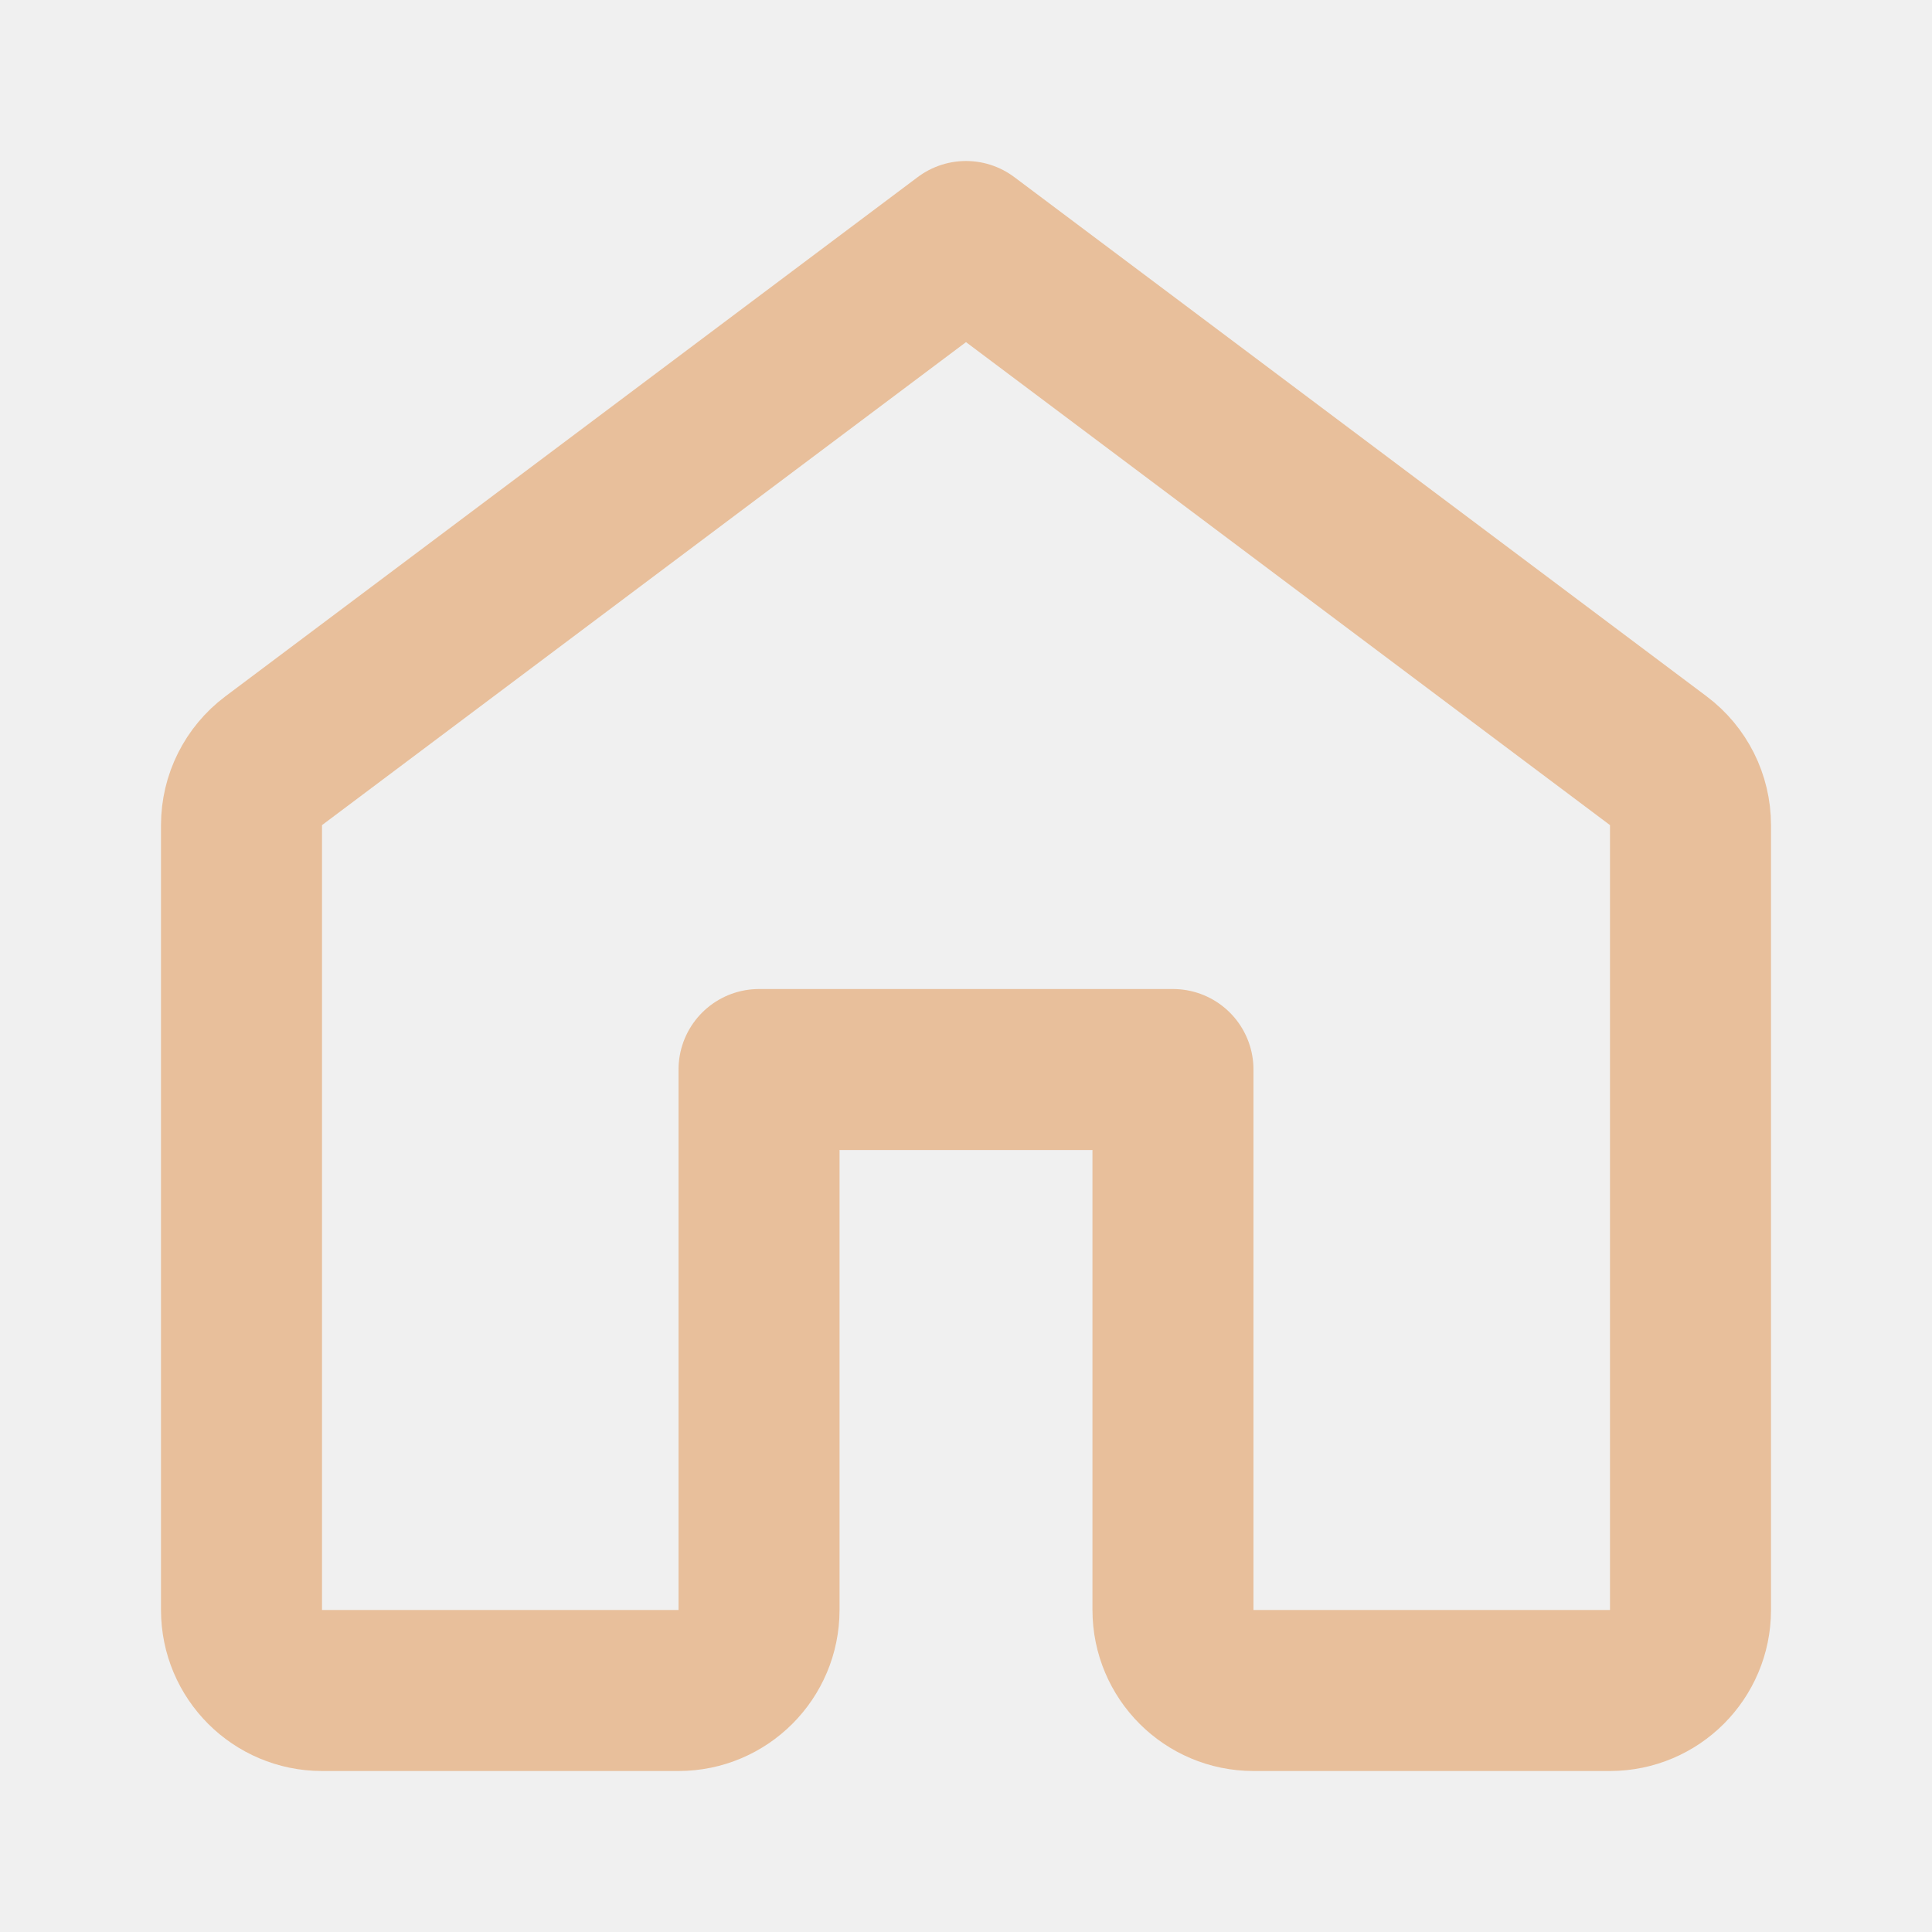
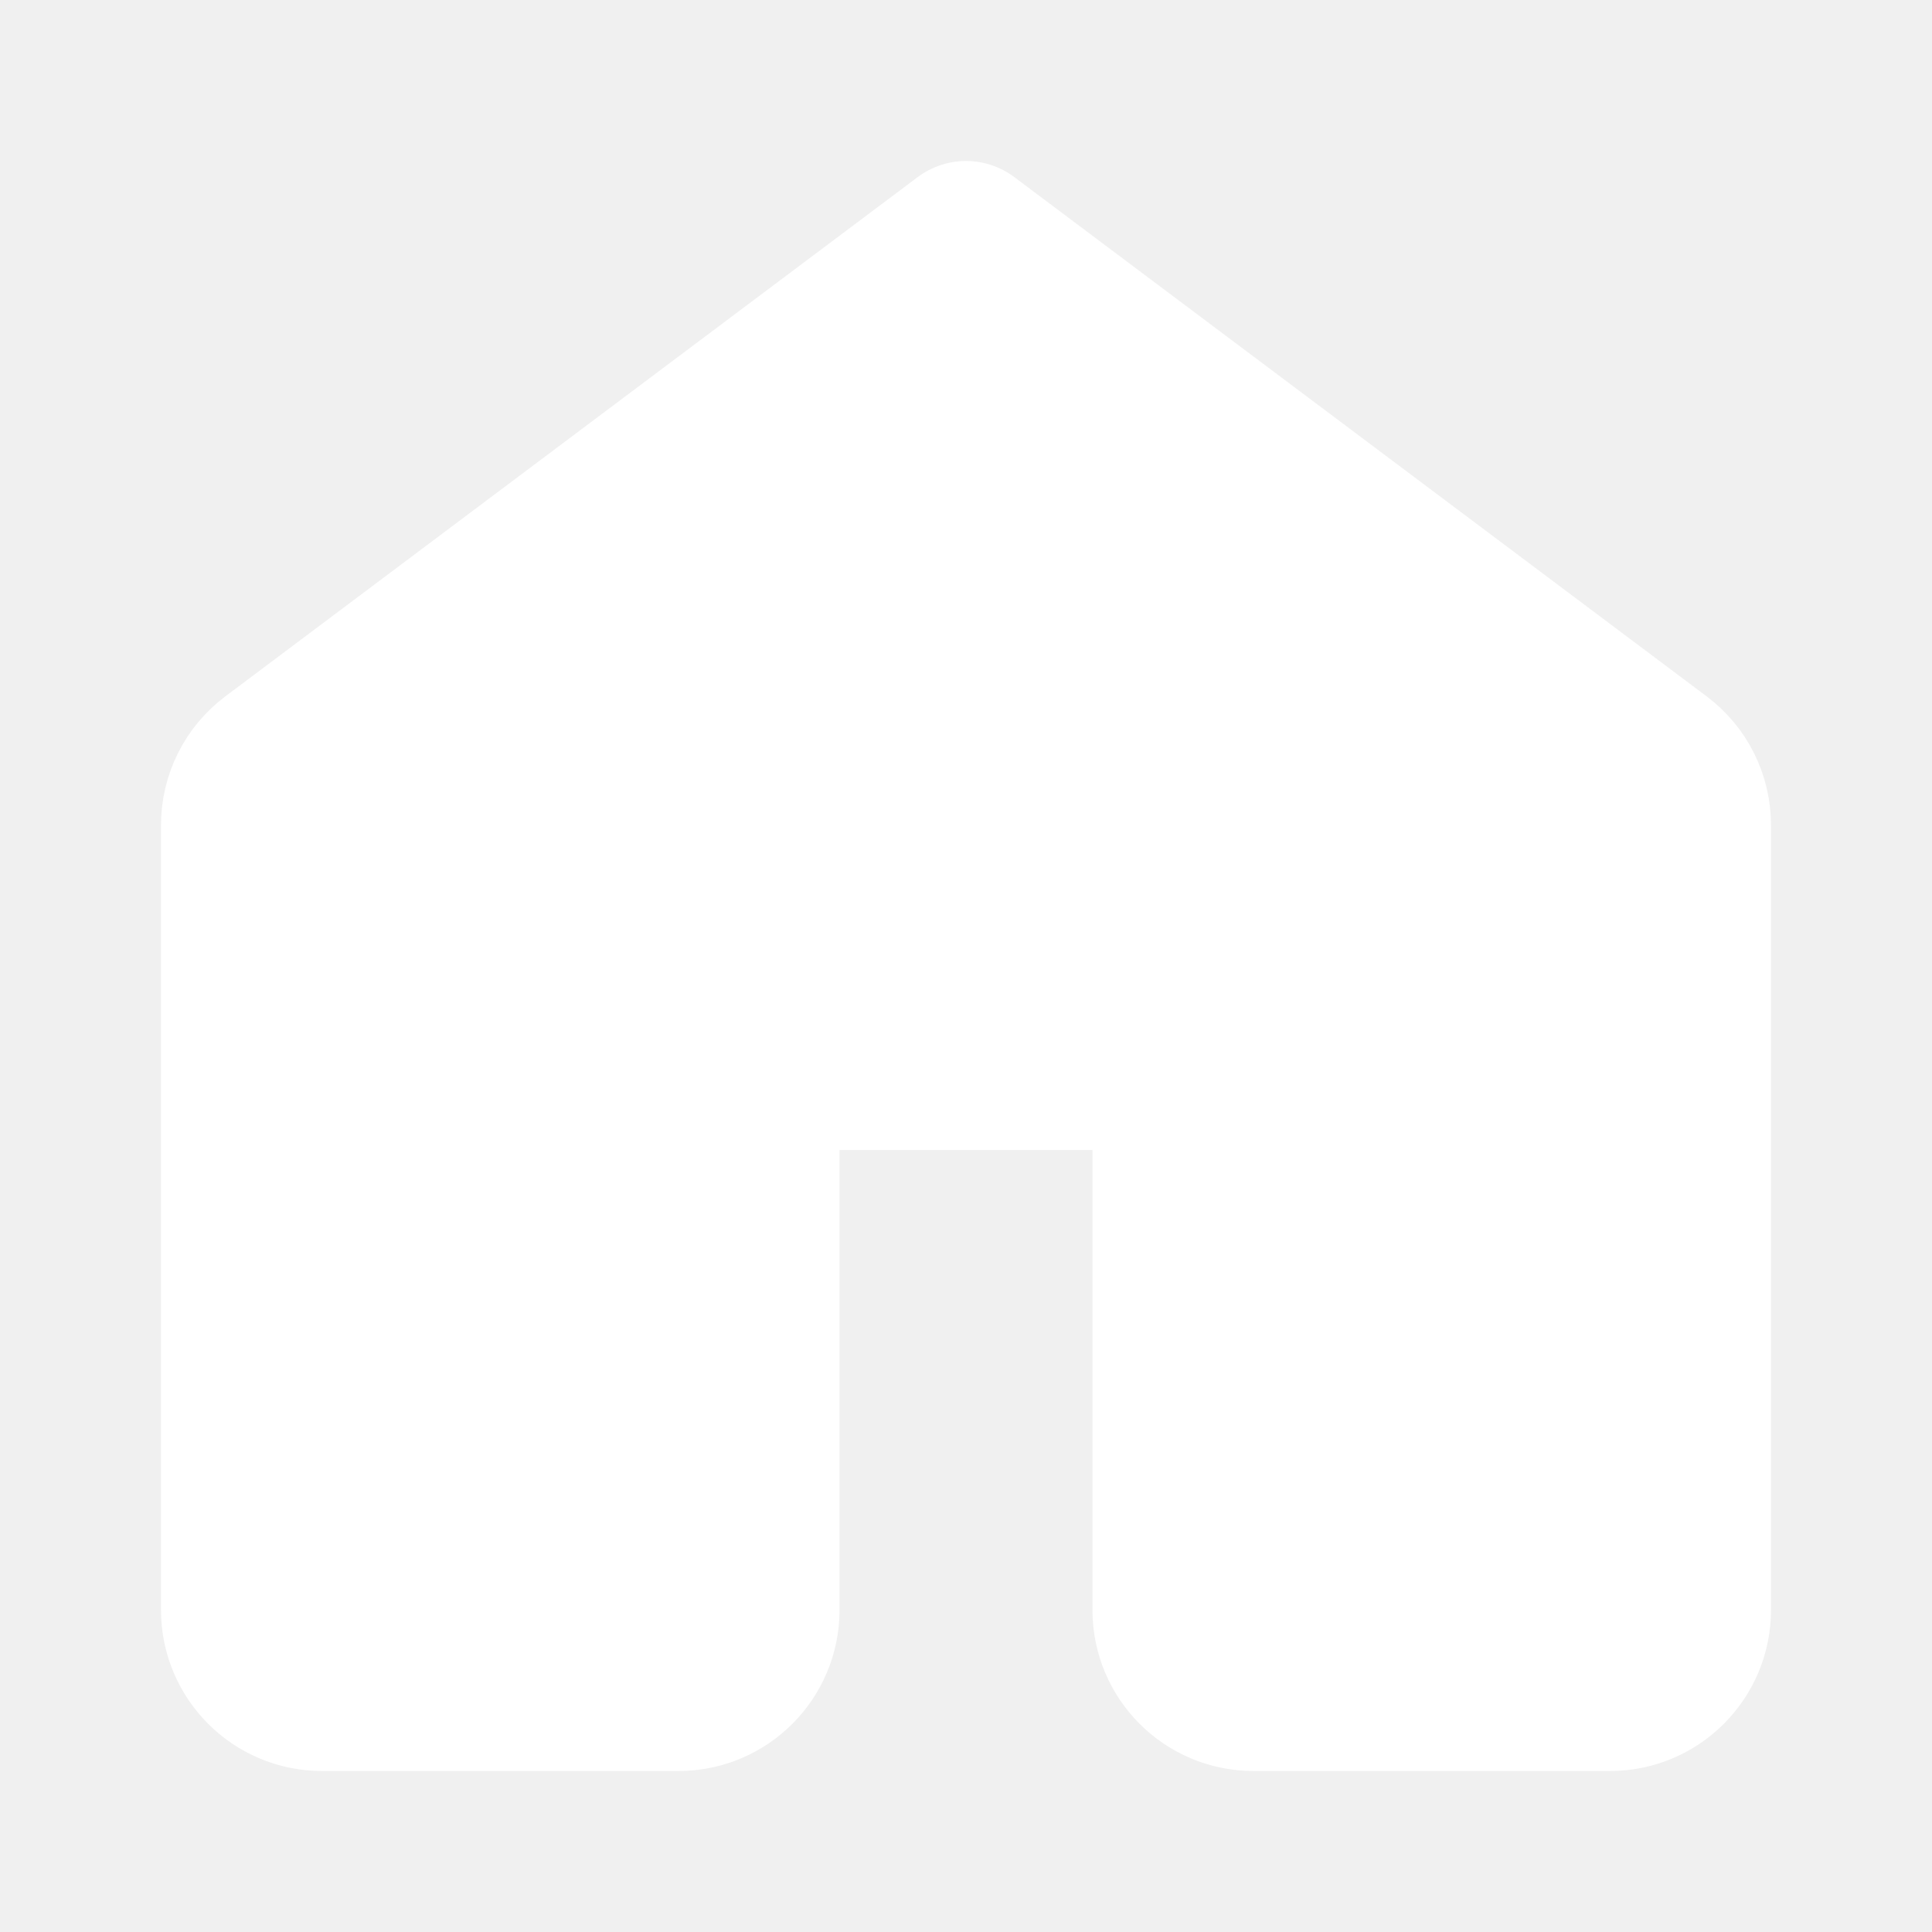
- <svg xmlns="http://www.w3.org/2000/svg" width="24" height="24" viewBox="0 0 24 24" fill="none">
-   <path d="M3 10.25V20C3 20.552 3.448 21 4 21H8.429C8.981 21 9.429 20.552 9.429 20V13.286H14.571V20C14.571 20.552 15.019 21 15.571 21H20C20.552 21 21 20.552 21 20V10.25C21 9.935 20.852 9.639 20.6 9.45L12 3L3.4 9.45C3.148 9.639 3 9.935 3 10.25Z" stroke="rgb(232,191,155)" stroke-width="2" stroke-linecap="round" stroke-linejoin="round" />
+ <svg xmlns="http://www.w3.org/2000/svg" width="24" height="24" viewBox="0 0 24 24" fill="#FFFFFF">
+   <path d="M3 10.25V20C3 20.552 3.448 21 4 21H8.429C8.981 21 9.429 20.552 9.429 20V13.286H14.571V20C14.571 20.552 15.019 21 15.571 21H20C20.552 21 21 20.552 21 20V10.25C21 9.935 20.852 9.639 20.6 9.45L12 3L3.4 9.45C3.148 9.639 3 9.935 3 10.25Z" stroke="#FFFFFF" stroke-width="2" stroke-linecap="round" stroke-linejoin="round" />
</svg>
